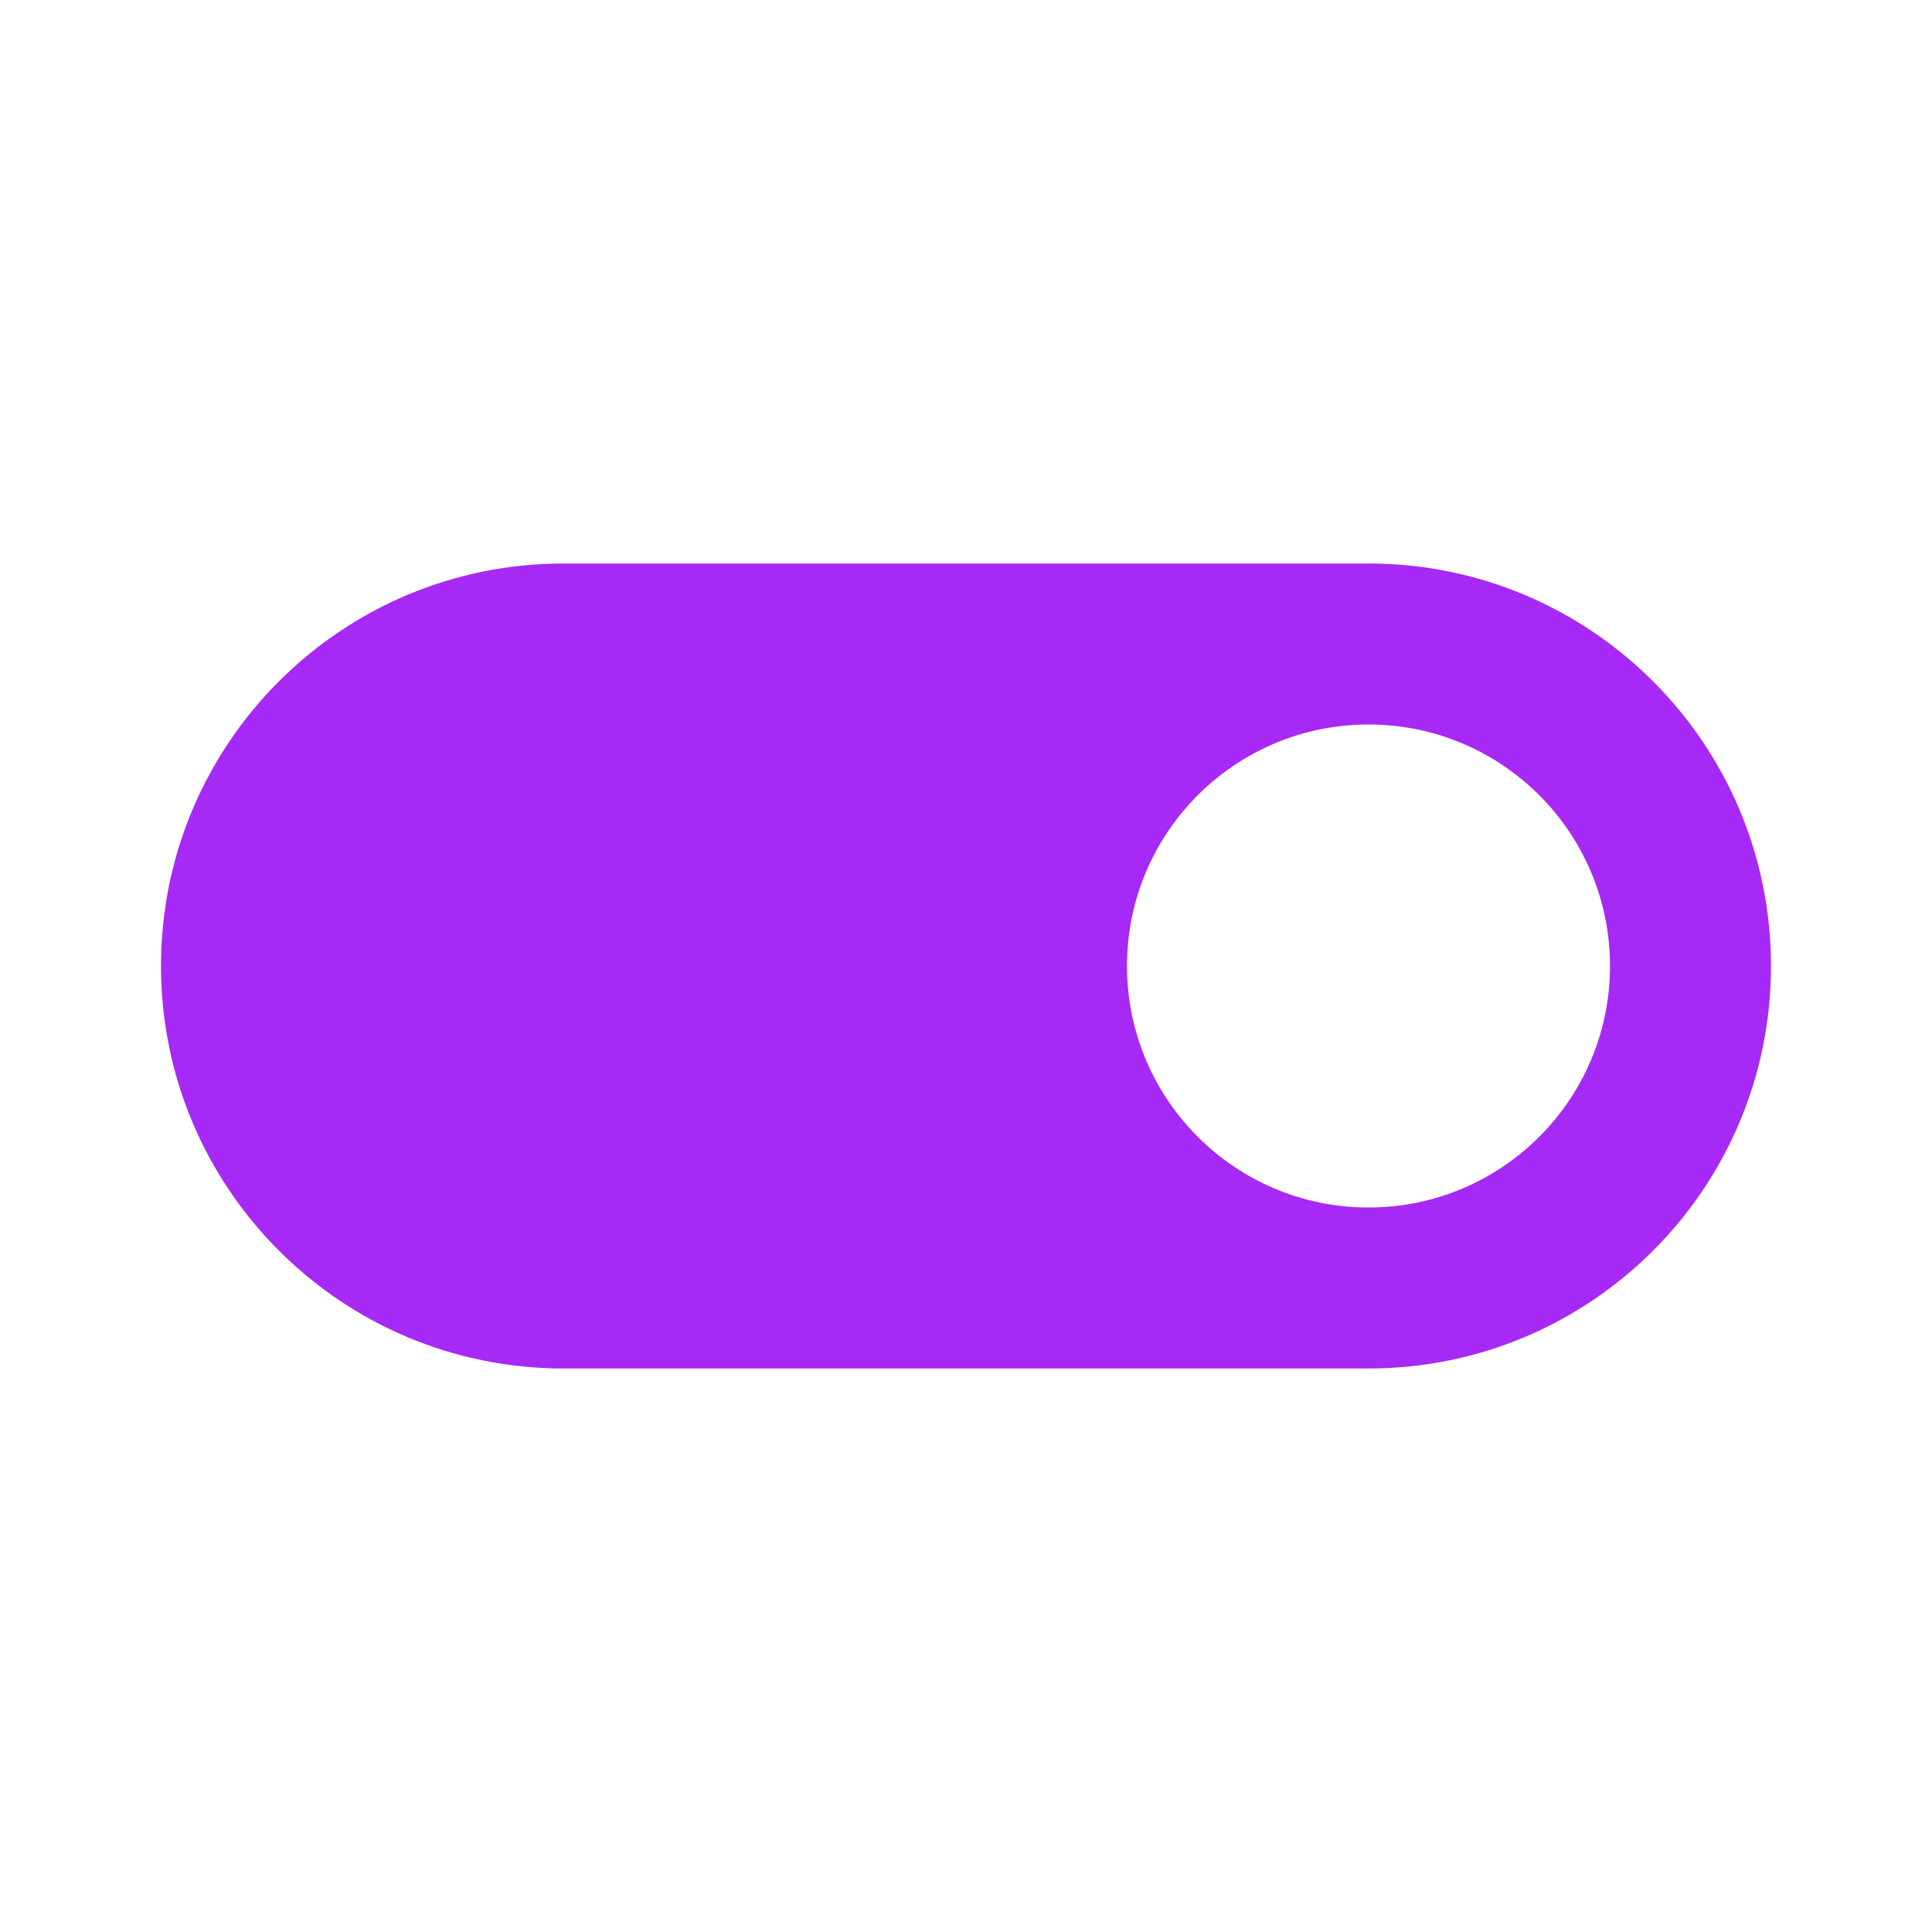
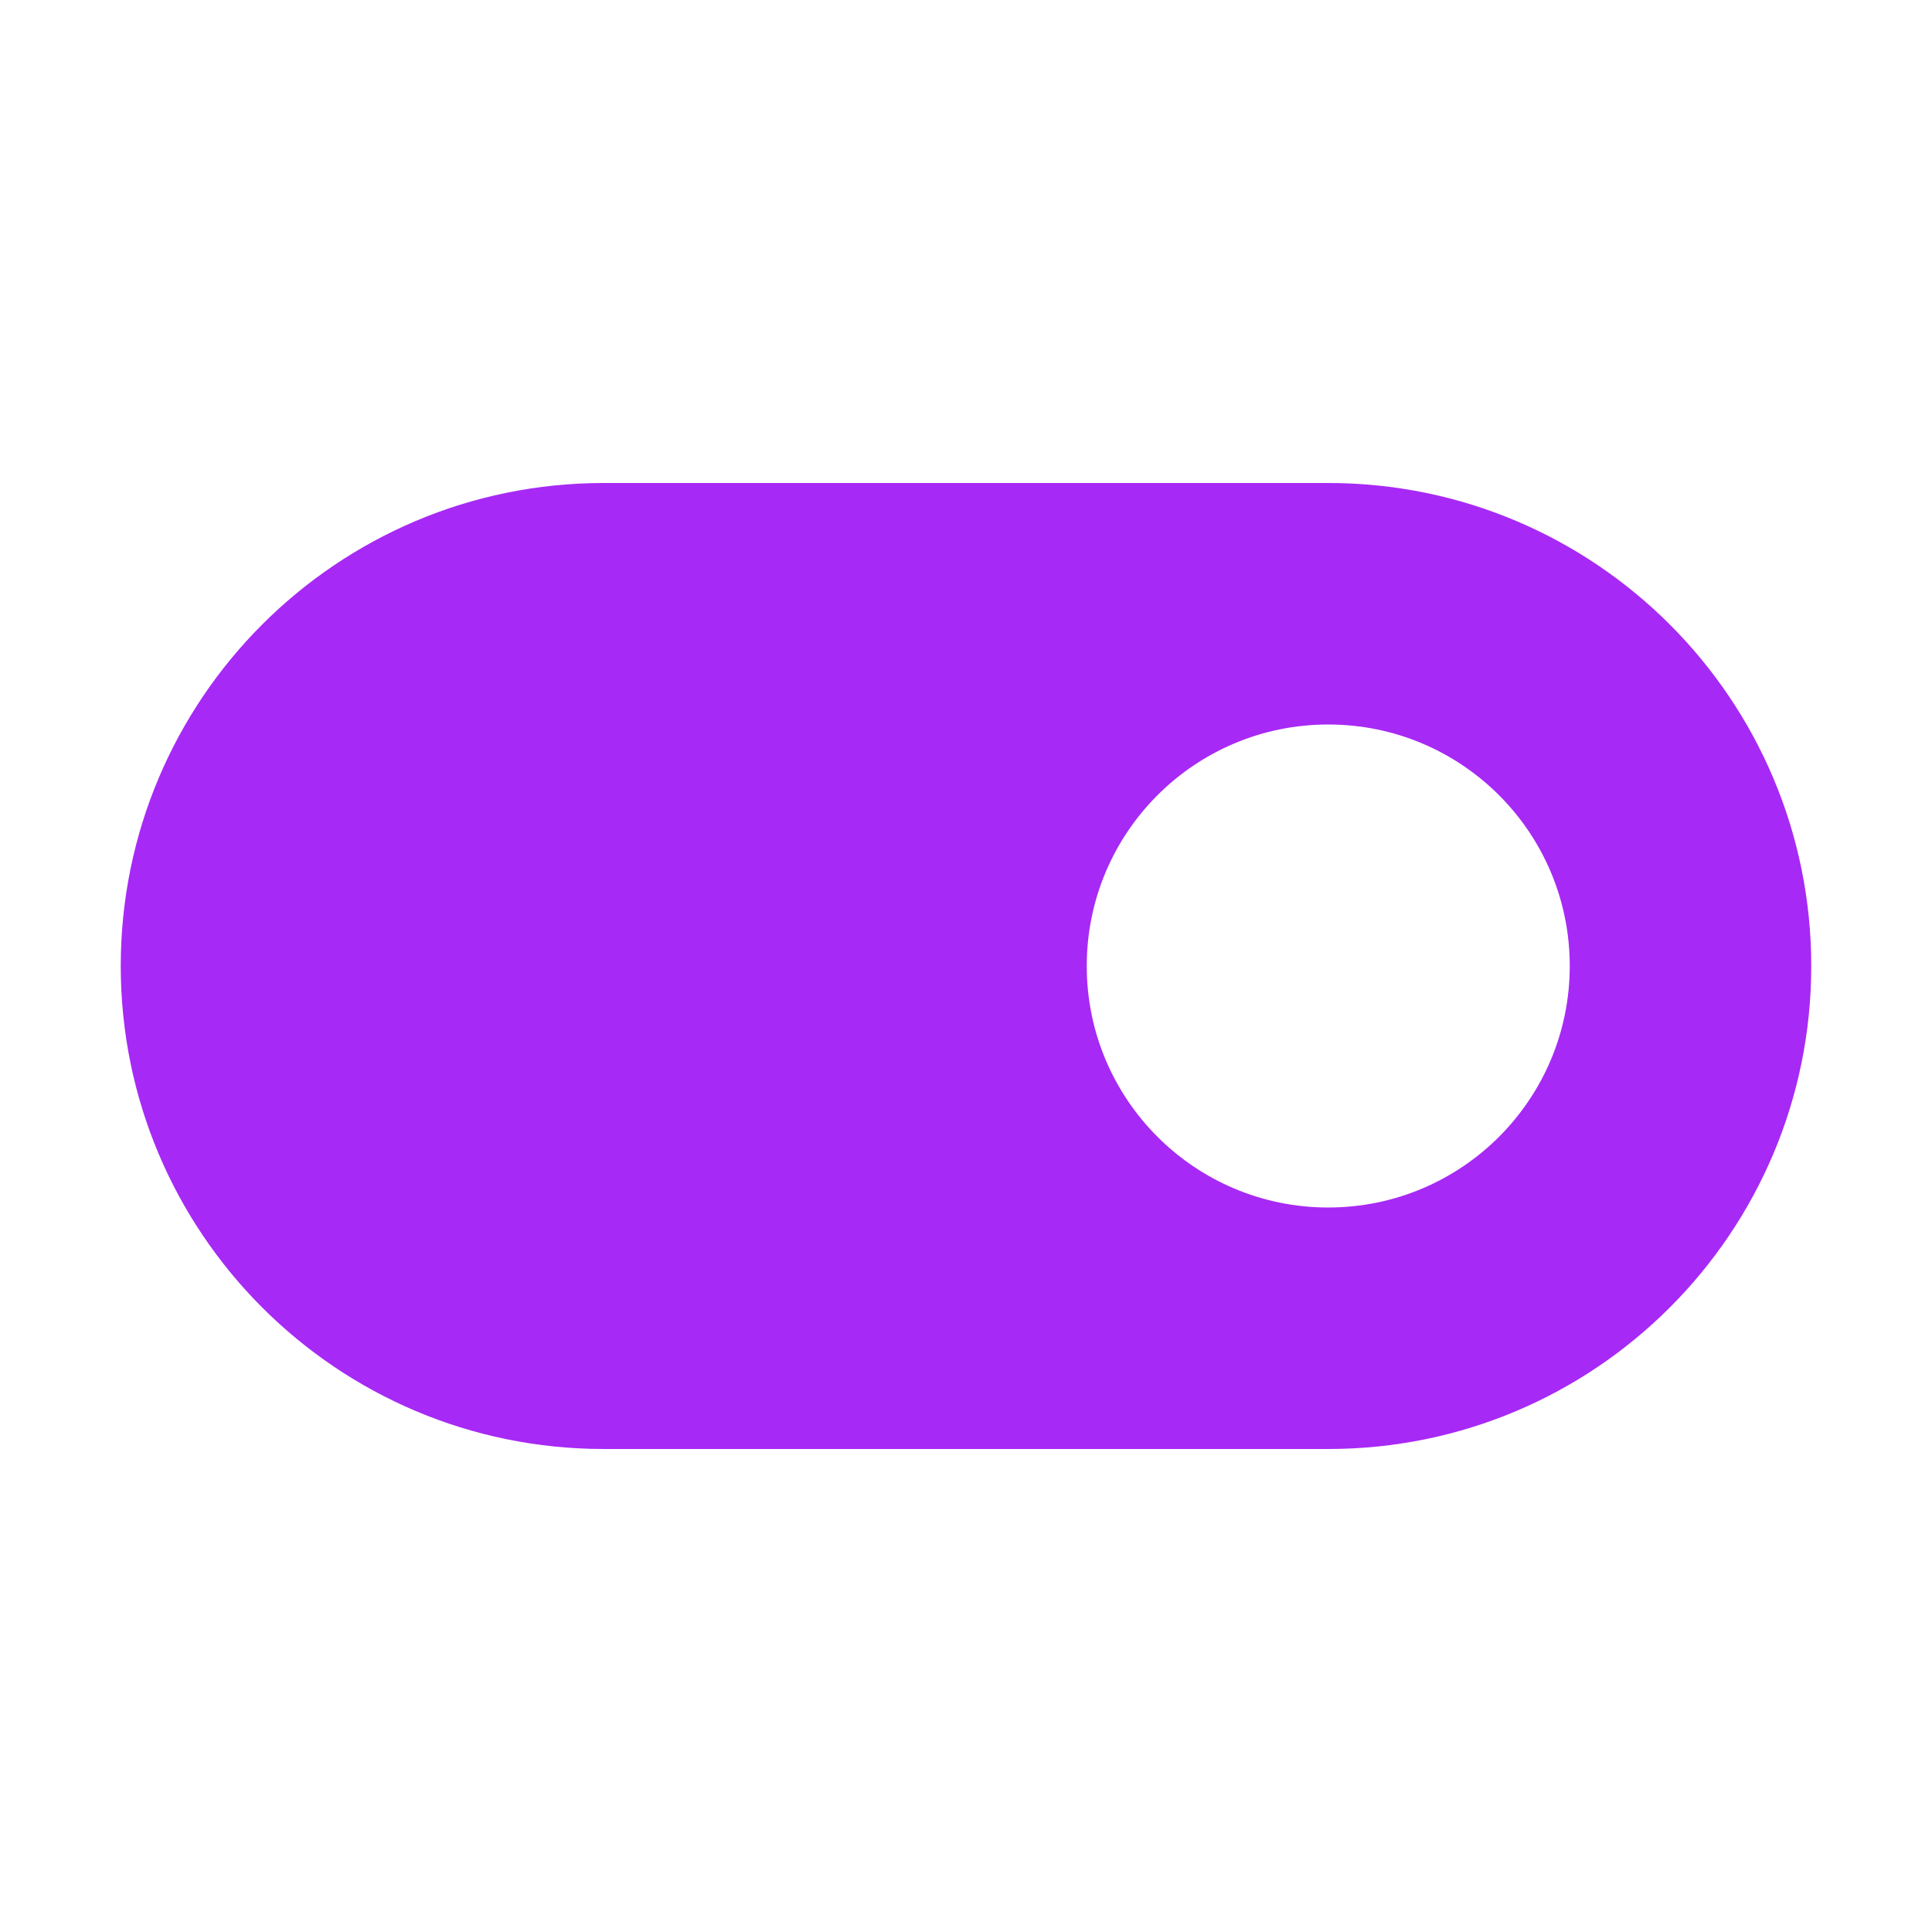
- <svg xmlns="http://www.w3.org/2000/svg" width="800px" height="800px" viewBox="0 0 24 24" fill="#A729F5">
-   <g id="SVGRepo_bgCarrier" stroke-width="0" />
-   <g id="SVGRepo_tracerCarrier" stroke-linecap="round" stroke-linejoin="round" />
-   <g id="SVGRepo_iconCarrier">
-     <path d="M17,7H7A5,5,0,0,0,7,17H17A5,5,0,0,0,17,7Zm0,8a3,3,0,1,1,3-3A3,3,0,0,1,17,15Z" />
-     <path d="M0,0H24V24H0Z" fill="none" />
-   </g>
+ <svg xmlns="http://www.w3.org/2000/svg" fill="none" viewBox="0 0 16 16" id="ToggleOn">
+   <path fill="#a729f5" d="M5 4C2.791 4 1 5.791 1 8C1 10.209 2.791 12 5 12H11C13.209 12 15 10.209 15 8C15 5.791 13.209 4 11 4H5ZM11 10C9.895 10 9 9.105 9 8C9 6.895 9.895 6 11 6C12.105 6 13 6.895 13 8C13 9.105 12.105 10 11 10Z" class="color212121 svgShape" />
</svg>
